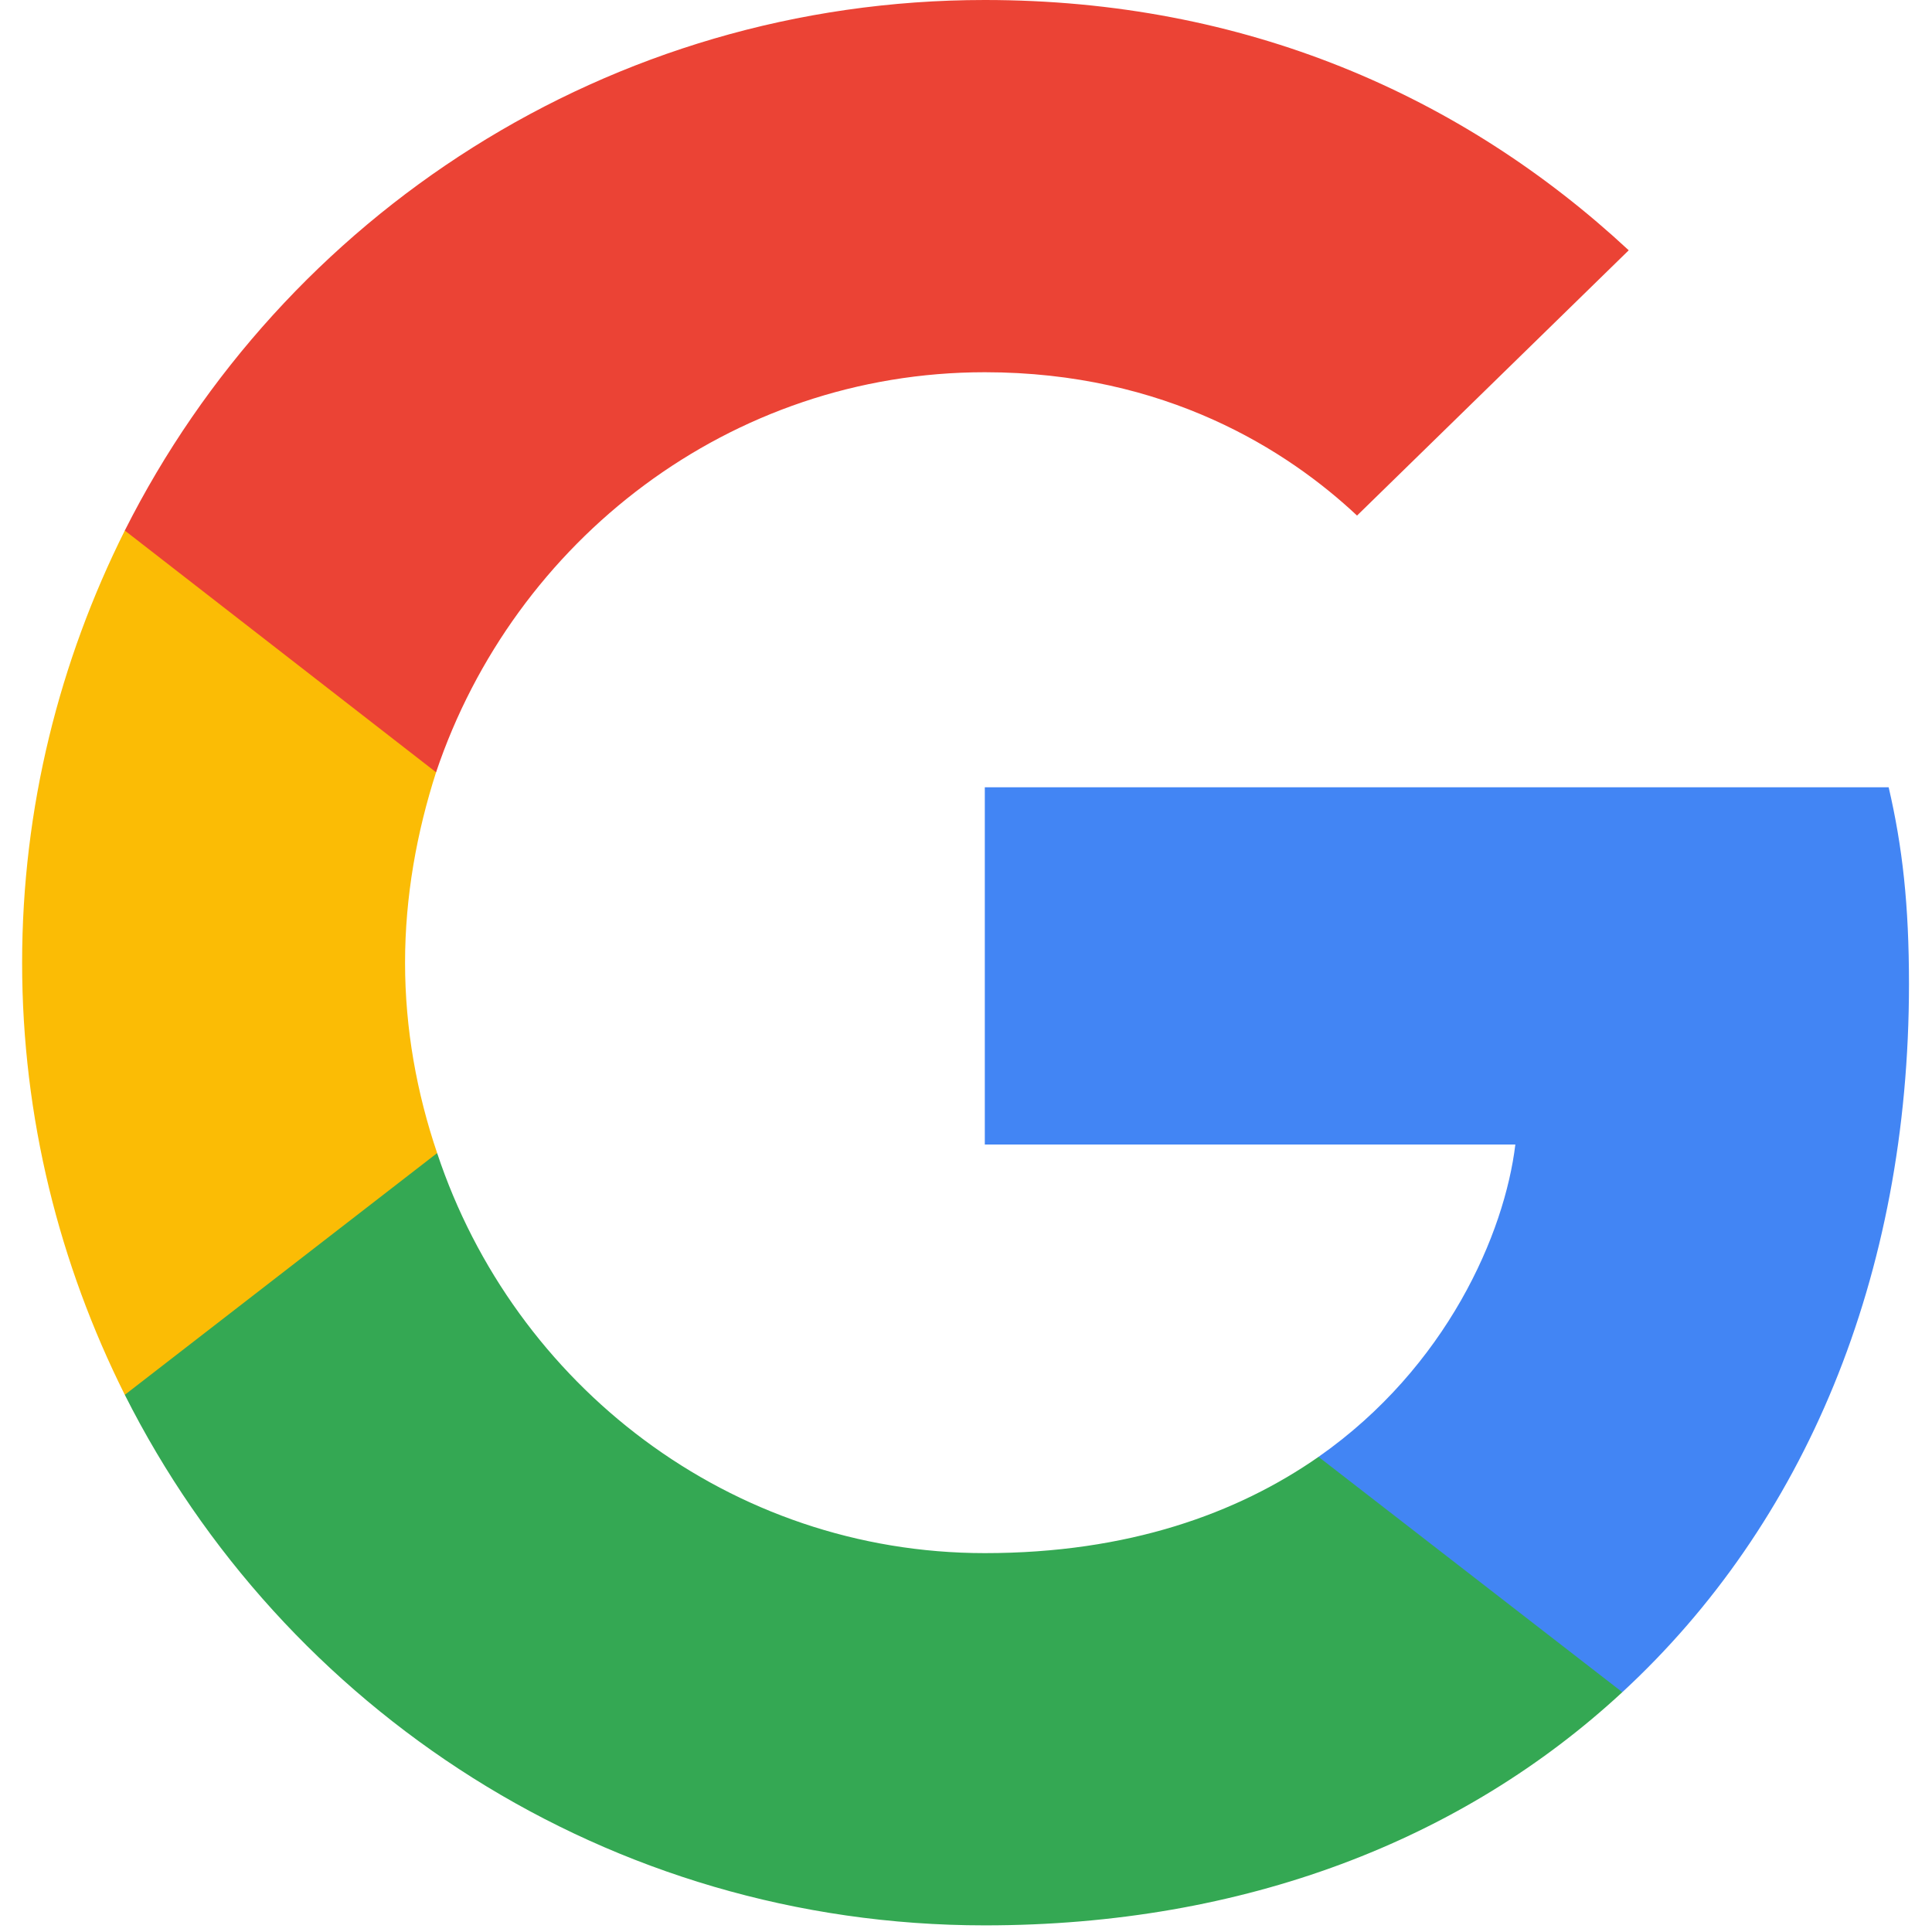
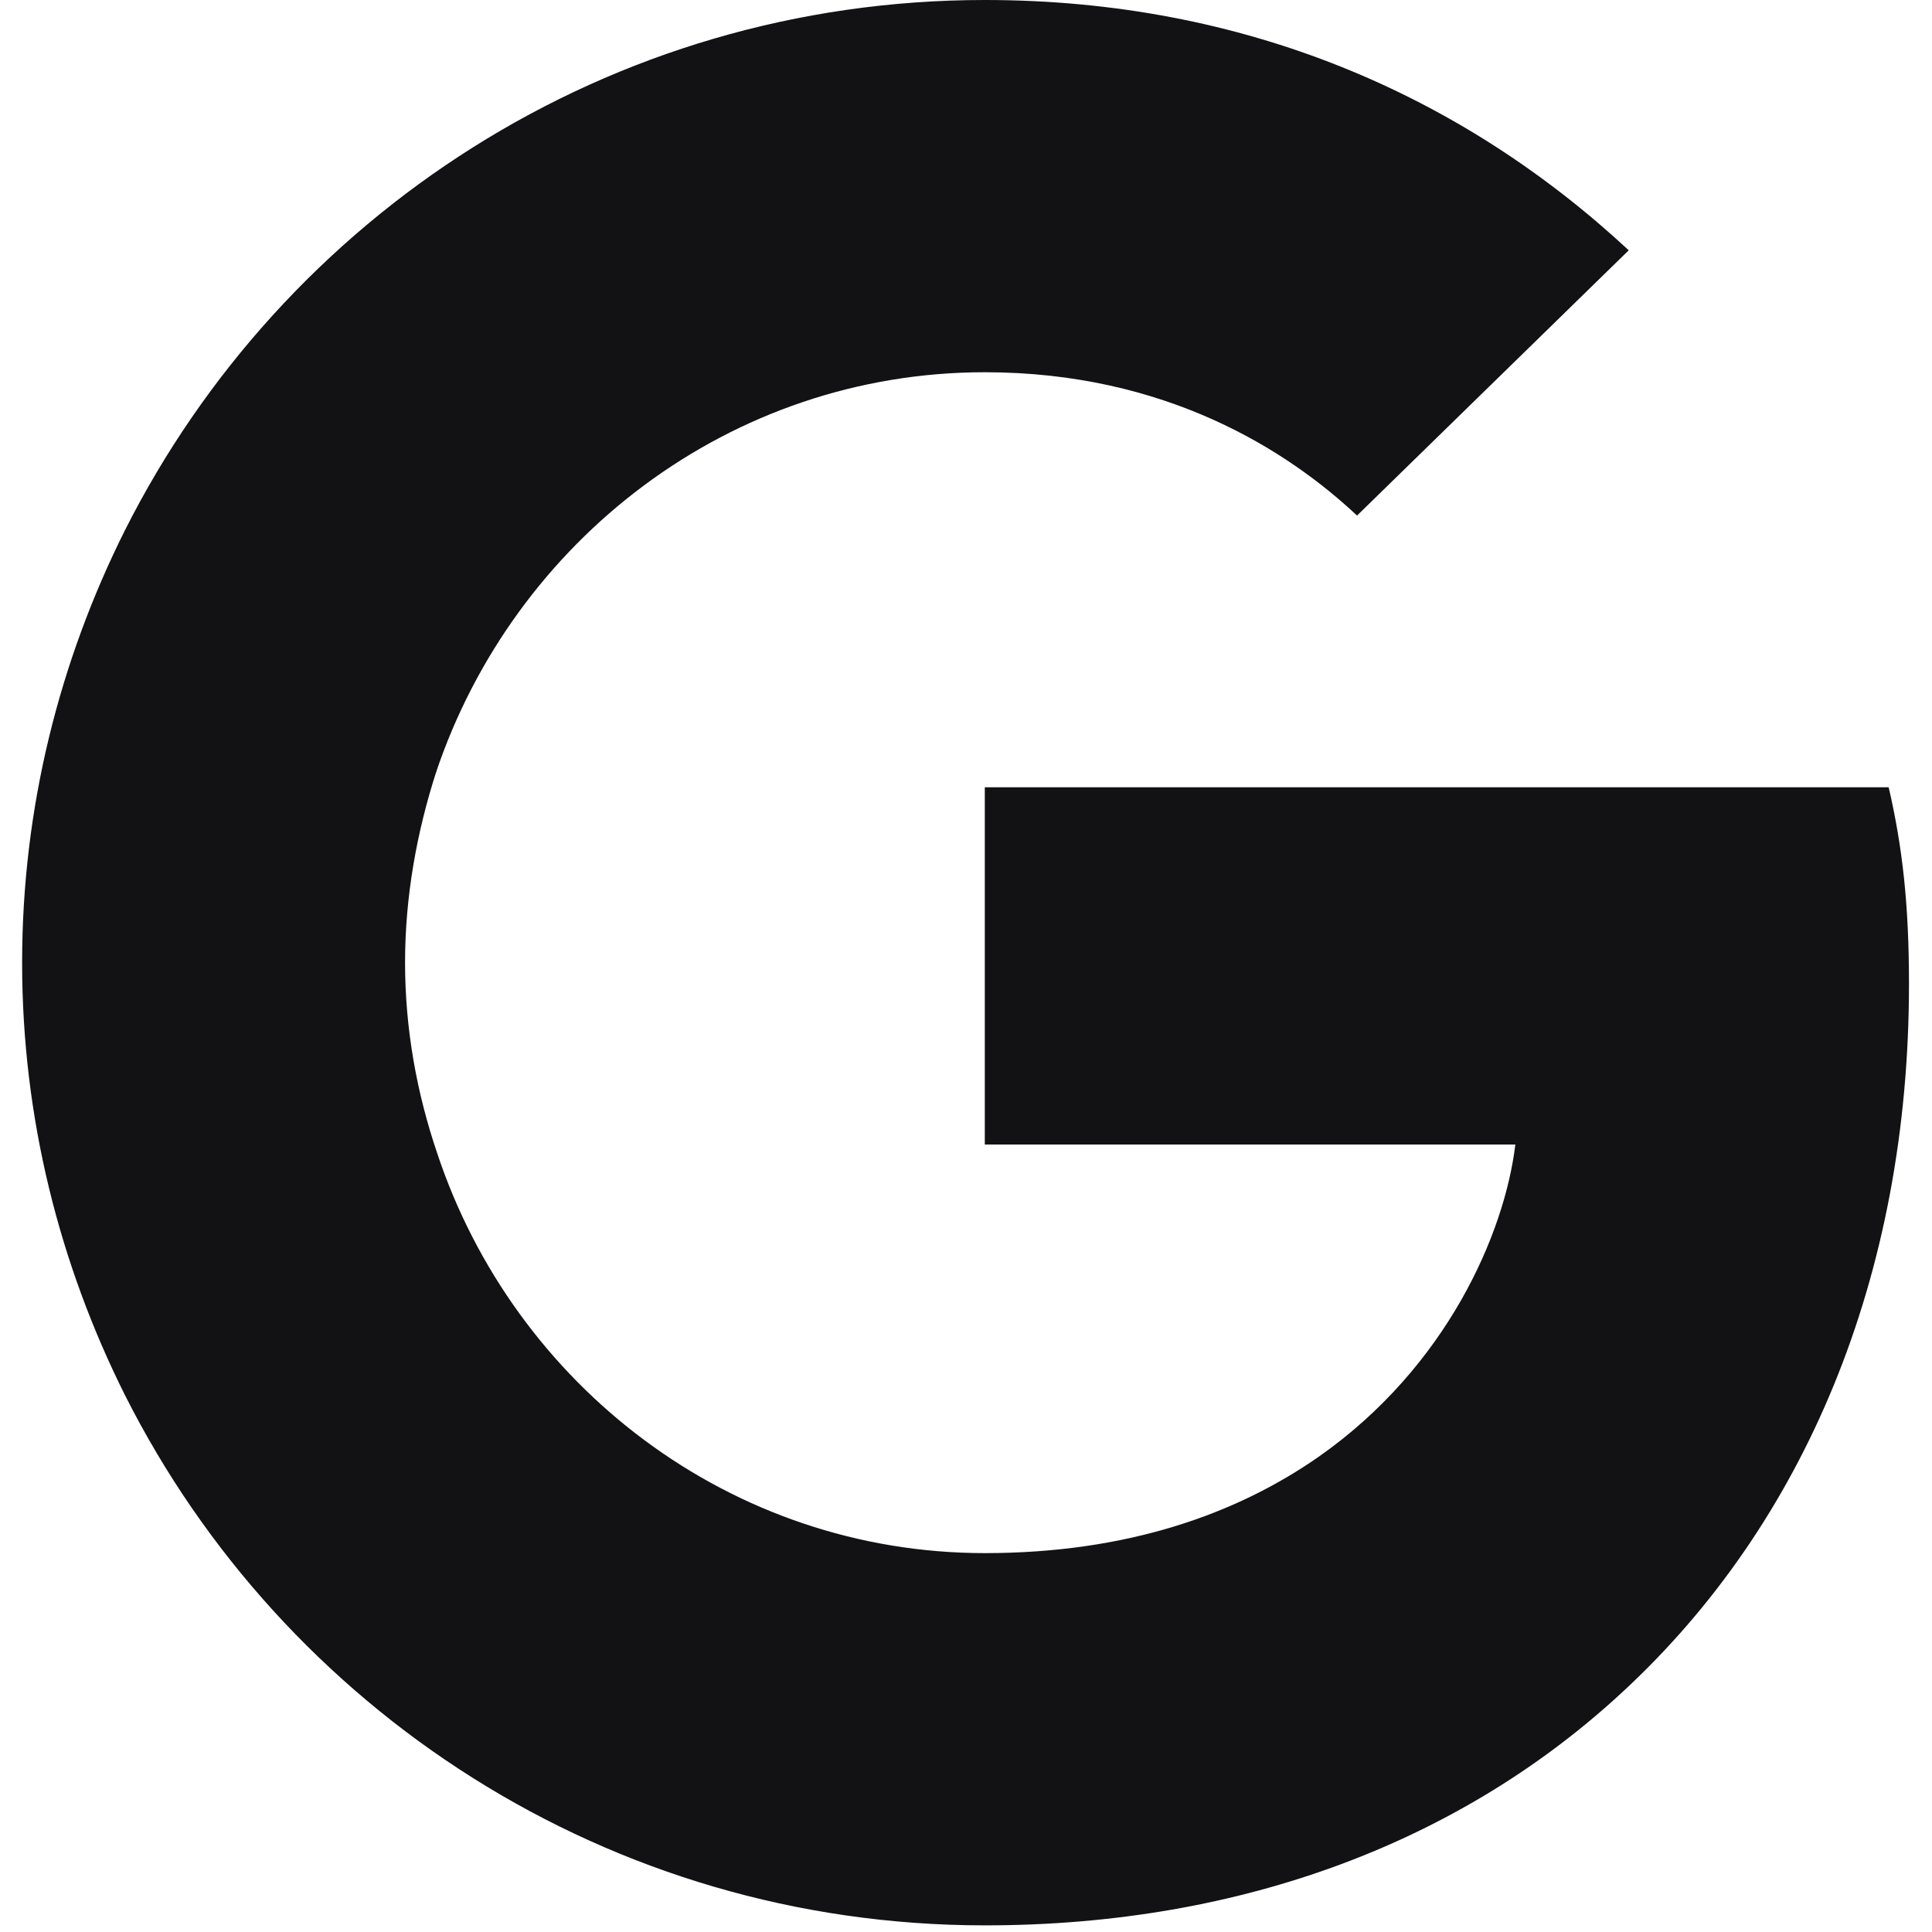
- <svg xmlns="http://www.w3.org/2000/svg" width="800px" height="800px" viewBox="-3 0 262 262" preserveAspectRatio="xMidYMid">
-   <path d="M255.878 133.451c0-10.734-.871-18.567-2.756-26.69H130.55v48.448h71.947c-1.45 12.04-9.283 30.172-26.69 42.356l-.244 1.622 38.755 30.023 2.685.268c24.659-22.774 38.875-56.282 38.875-96.027" fill="#4285F4" />
-   <path d="M130.55 261.1c35.248 0 64.839-11.605 86.453-31.622l-41.196-31.913c-11.024 7.688-25.82 13.055-45.257 13.055-34.523 0-63.824-22.773-74.269-54.25l-1.531.13-40.298 31.187-.527 1.465C35.393 231.798 79.49 261.1 130.55 261.1" fill="#34A853" />
-   <path d="M56.281 156.37c-2.756-8.123-4.351-16.827-4.351-25.82 0-8.994 1.595-17.697 4.206-25.82l-.073-1.73L15.26 71.312l-1.335.635C5.077 89.644 0 109.517 0 130.55s5.077 40.905 13.925 58.602l42.356-32.782" fill="#FBBC05" />
-   <path d="M130.55 50.479c24.514 0 41.05 10.589 50.479 19.438l36.844-35.974C195.245 12.91 165.798 0 130.55 0 79.49 0 35.393 29.301 13.925 71.947l42.211 32.783c10.59-31.477 39.891-54.251 74.414-54.251" fill="#EB4335" />
+ <svg xmlns="http://www.w3.org/2000/svg" width="800" height="800" viewBox="0 0 800 800" fill="none">
+   <path d="M790.467 407.484C790.467 374.708 787.807 350.791 782.052 325.988H407.786V473.921H627.472C623.044 510.684 599.127 566.049 545.975 603.252L545.23 608.205L663.566 699.878L671.765 700.696C747.059 631.157 790.467 528.843 790.467 407.484Z" fill="#121113" />
+   <path d="M407.786 797.252C515.414 797.252 605.768 761.817 671.765 700.696L545.976 603.252C512.315 626.727 467.136 643.114 407.786 643.114C302.373 643.114 212.904 573.579 181.011 477.466L176.336 477.863L53.289 573.09L51.679 577.563C117.231 707.78 251.878 797.252 407.786 797.252Z" fill="#121113" />
+   <path d="M181.011 477.466C172.596 452.663 167.725 426.085 167.725 398.626C167.725 371.163 172.596 344.589 180.568 319.786L180.345 314.504L55.756 217.747L51.679 219.685C24.663 273.722 9.16 334.403 9.16 398.626C9.16 462.849 24.663 523.527 51.679 577.563L181.011 477.466Z" fill="#121113" />
+   <path d="M407.786 154.134C482.638 154.134 533.13 186.467 561.921 213.487L674.421 103.643C605.328 39.42 515.414 0 407.786 0C251.878 0 117.231 89.469 51.679 219.685L180.568 319.786C212.904 223.673 302.373 154.134 407.786 154.134Z" fill="#121113" />
</svg>
